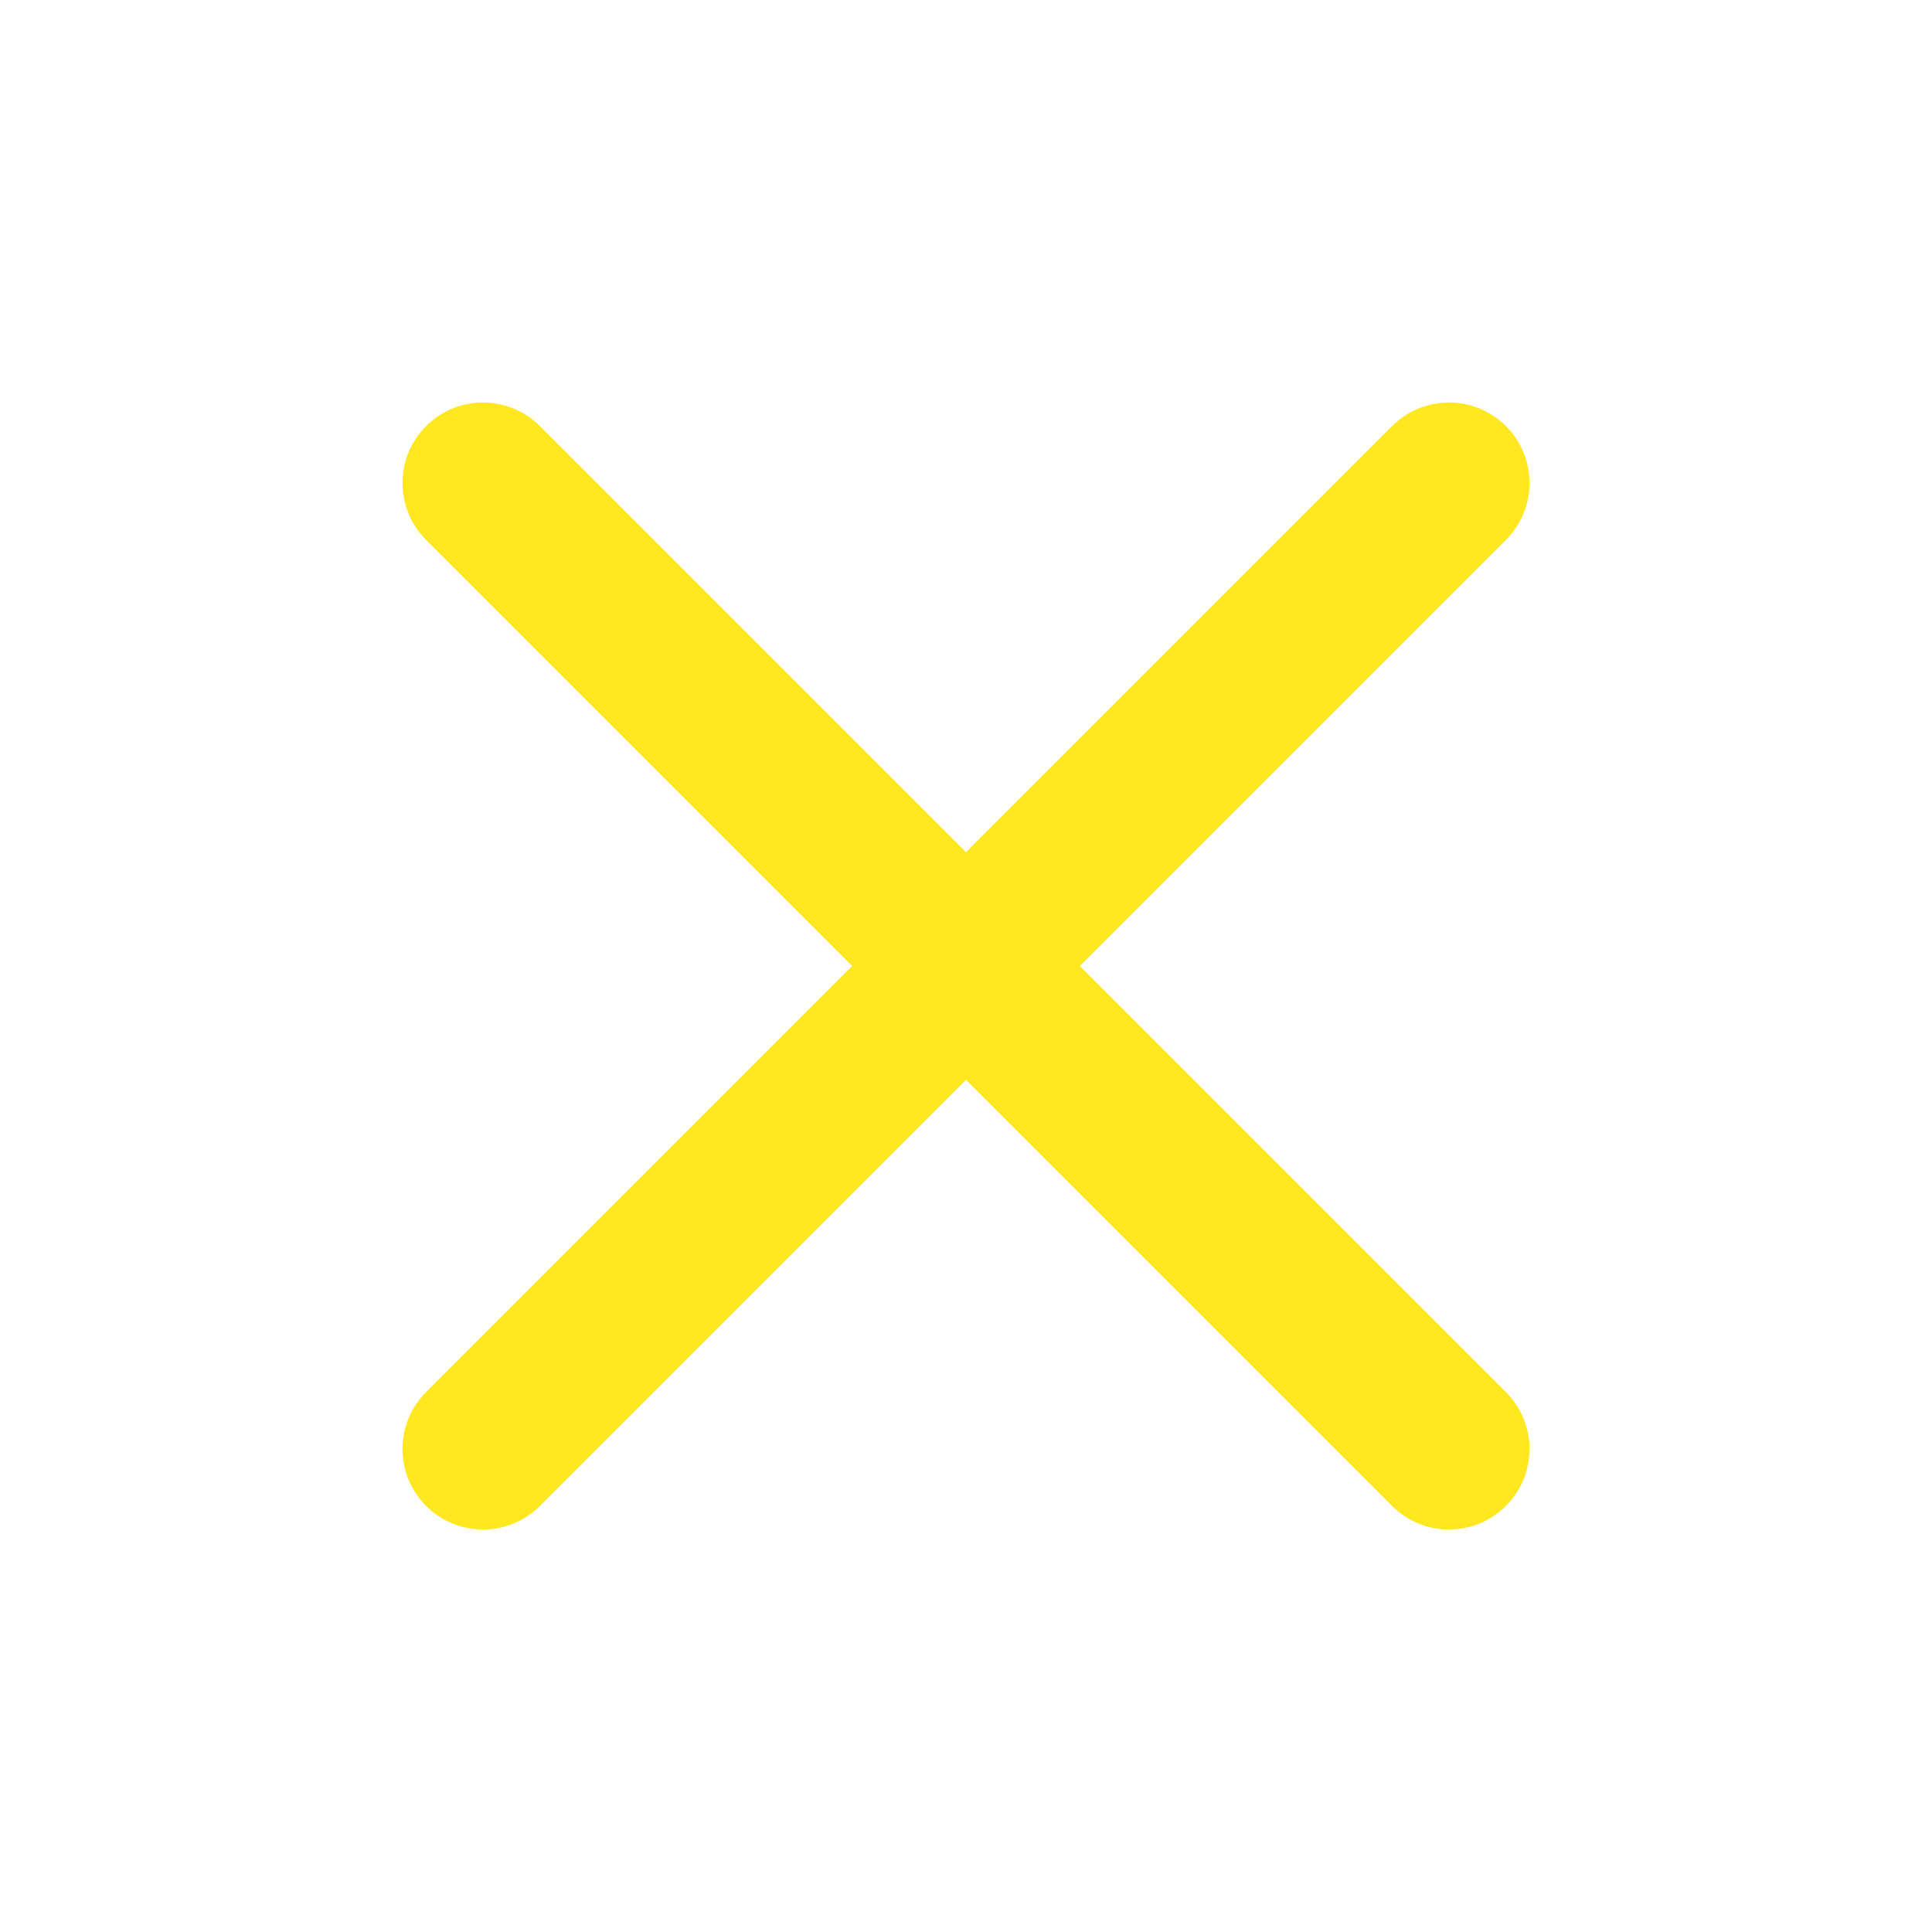
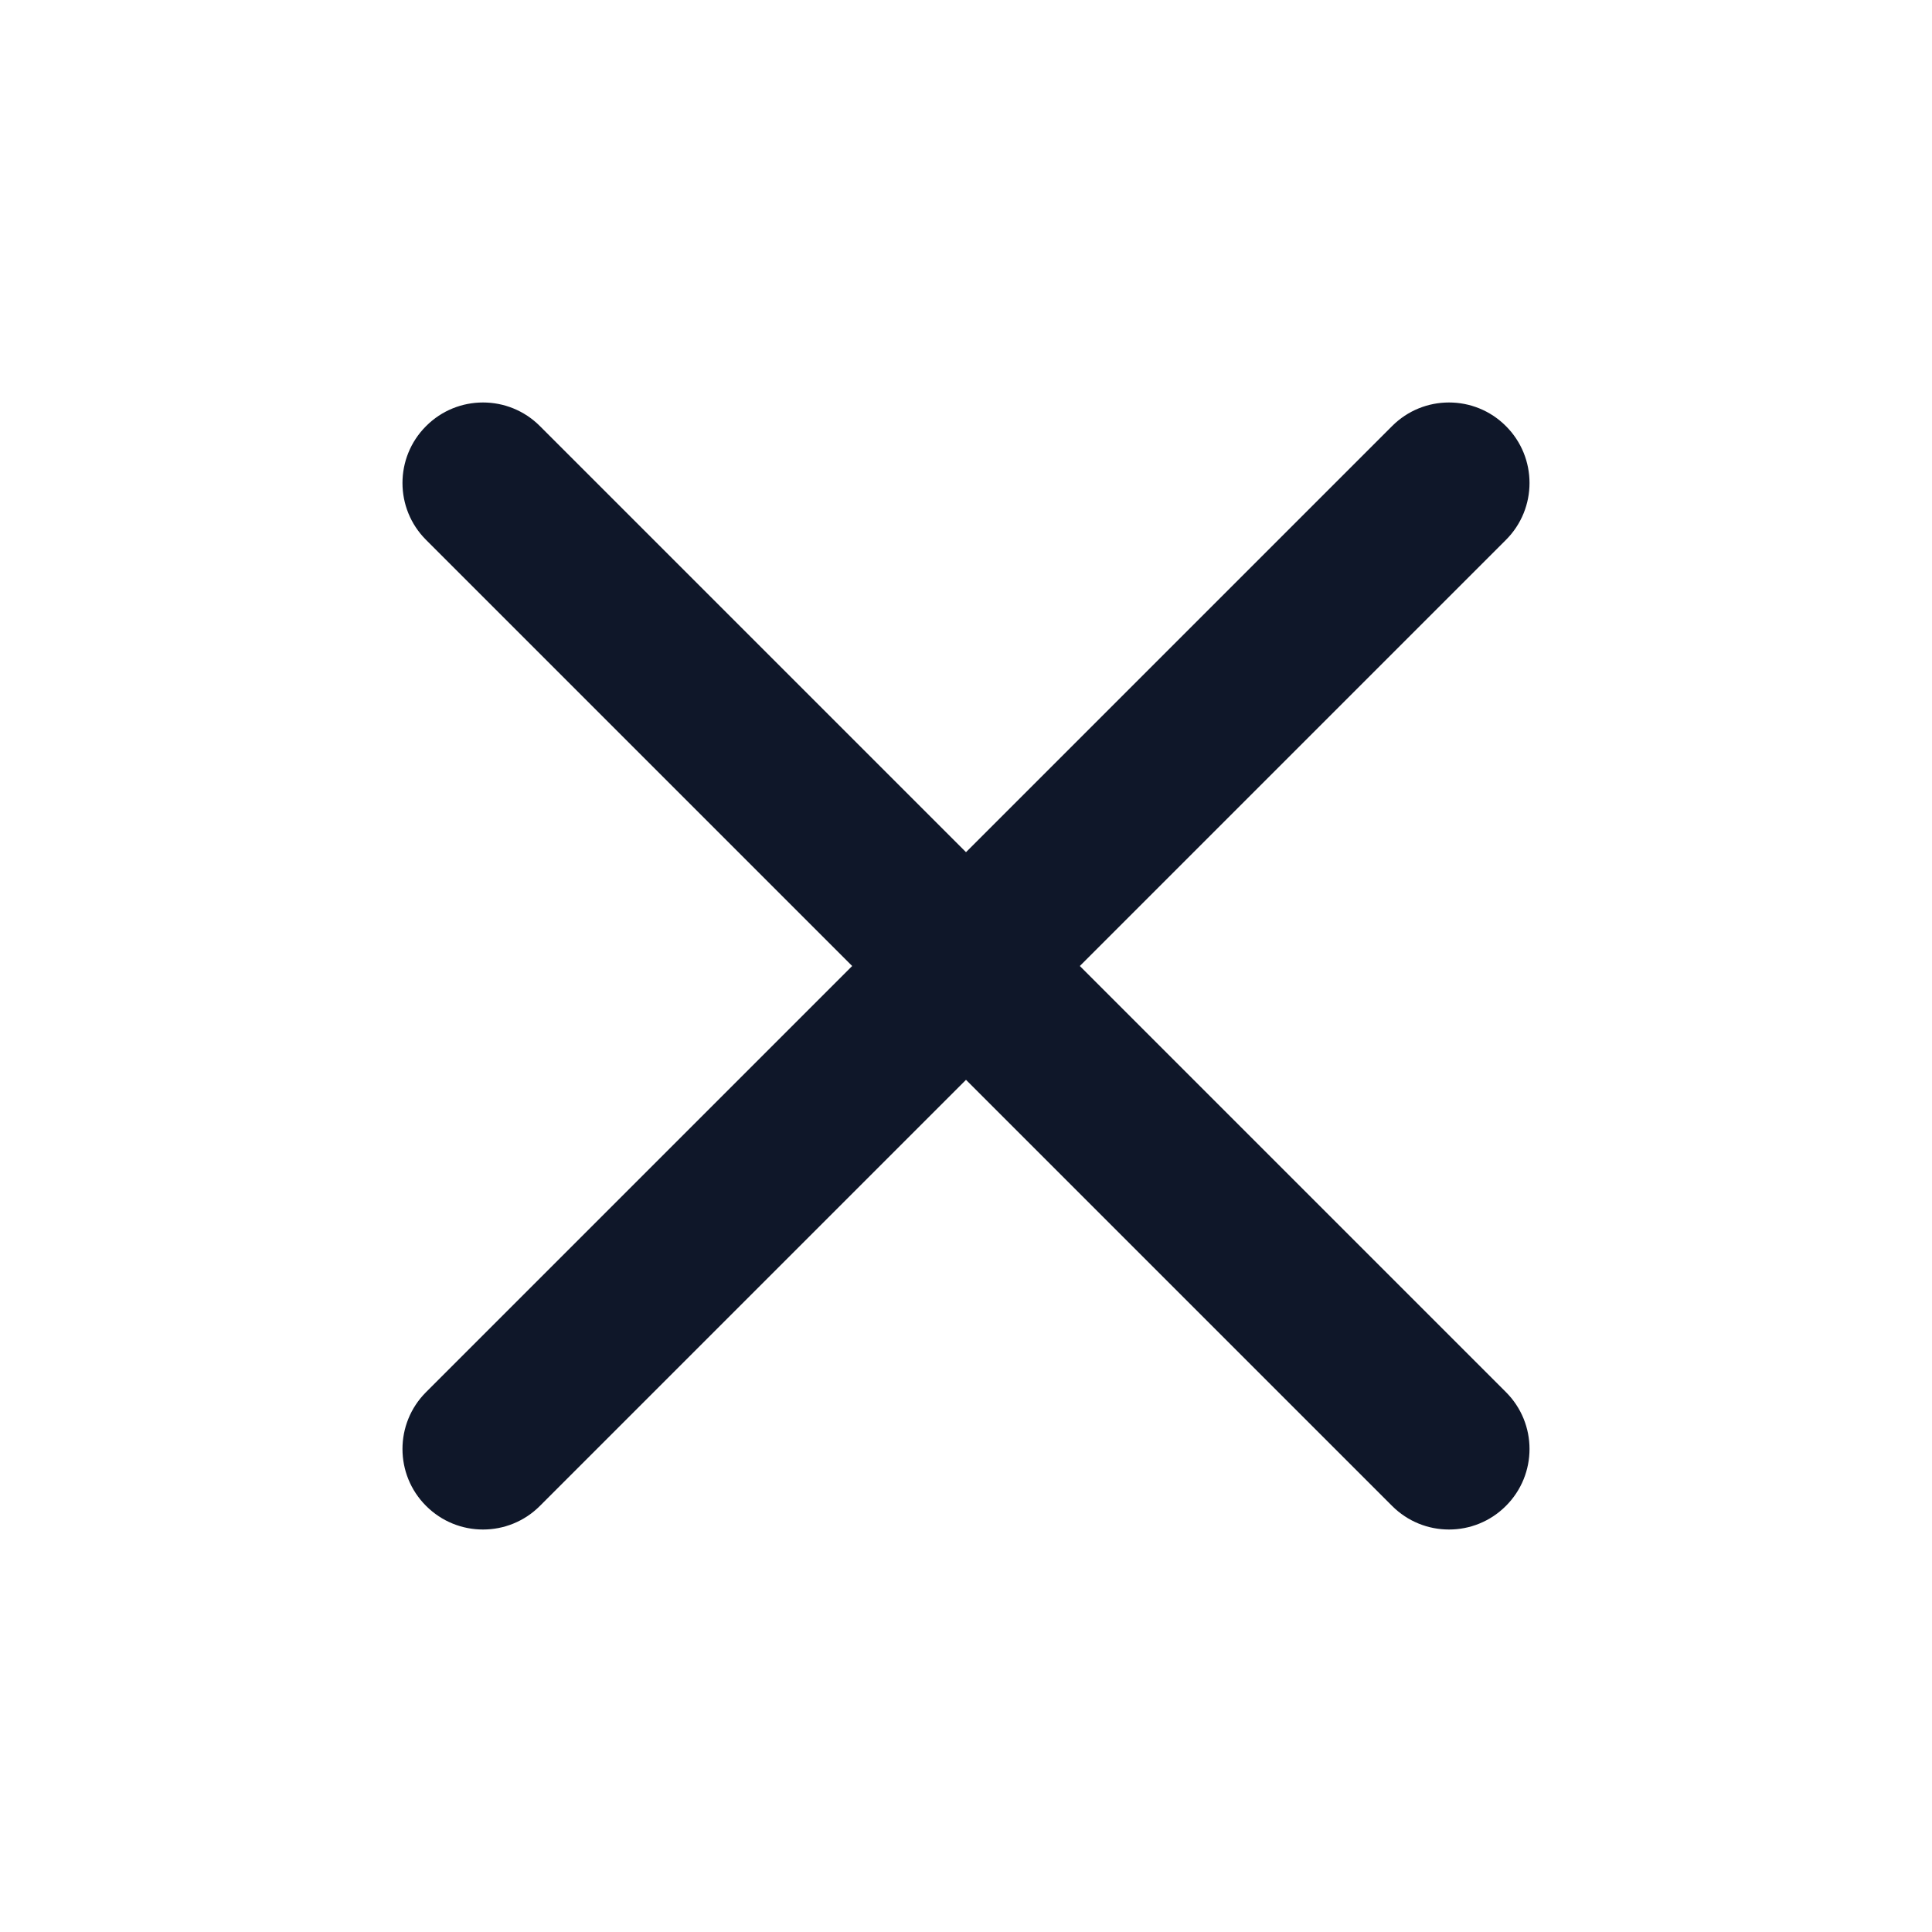
<svg xmlns="http://www.w3.org/2000/svg" width="800px" height="800px" viewBox="0 0 24 24" fill="none">
-   <g id="SVGRepo_bgCarrier" stroke-width="0" />
-   <g id="SVGRepo_tracerCarrier" stroke-linecap="round" stroke-linejoin="round" />
-   <g id="SVGRepo_iconCarrier">
-     <path fill-rule="evenodd" clip-rule="evenodd" d="M5.293 5.293C5.683 4.902 6.317 4.902 6.707 5.293L12 10.586L17.293 5.293C17.683 4.902 18.317 4.902 18.707 5.293C19.098 5.683 19.098 6.317 18.707 6.707L13.414 12L18.707 17.293C19.098 17.683 19.098 18.317 18.707 18.707C18.317 19.098 17.683 19.098 17.293 18.707L12 13.414L6.707 18.707C6.317 19.098 5.683 19.098 5.293 18.707C4.902 18.317 4.902 17.683 5.293 17.293L10.586 12L5.293 6.707C4.902 6.317 4.902 5.683 5.293 5.293Z" fill="#ffe81f" />
-   </g>
+   <path fill-rule="evenodd" clip-rule="evenodd" d="M5.293 5.293C5.683 4.902 6.317 4.902 6.707 5.293L12 10.586L17.293 5.293C17.683 4.902 18.317 4.902 18.707 5.293C19.098 5.683 19.098 6.317 18.707 6.707L13.414 12L18.707 17.293C19.098 17.683 19.098 18.317 18.707 18.707C18.317 19.098 17.683 19.098 17.293 18.707L12 13.414L6.707 18.707C6.317 19.098 5.683 19.098 5.293 18.707C4.902 18.317 4.902 17.683 5.293 17.293L10.586 12L5.293 6.707C4.902 6.317 4.902 5.683 5.293 5.293Z" fill="#0F1729" />
</svg>
